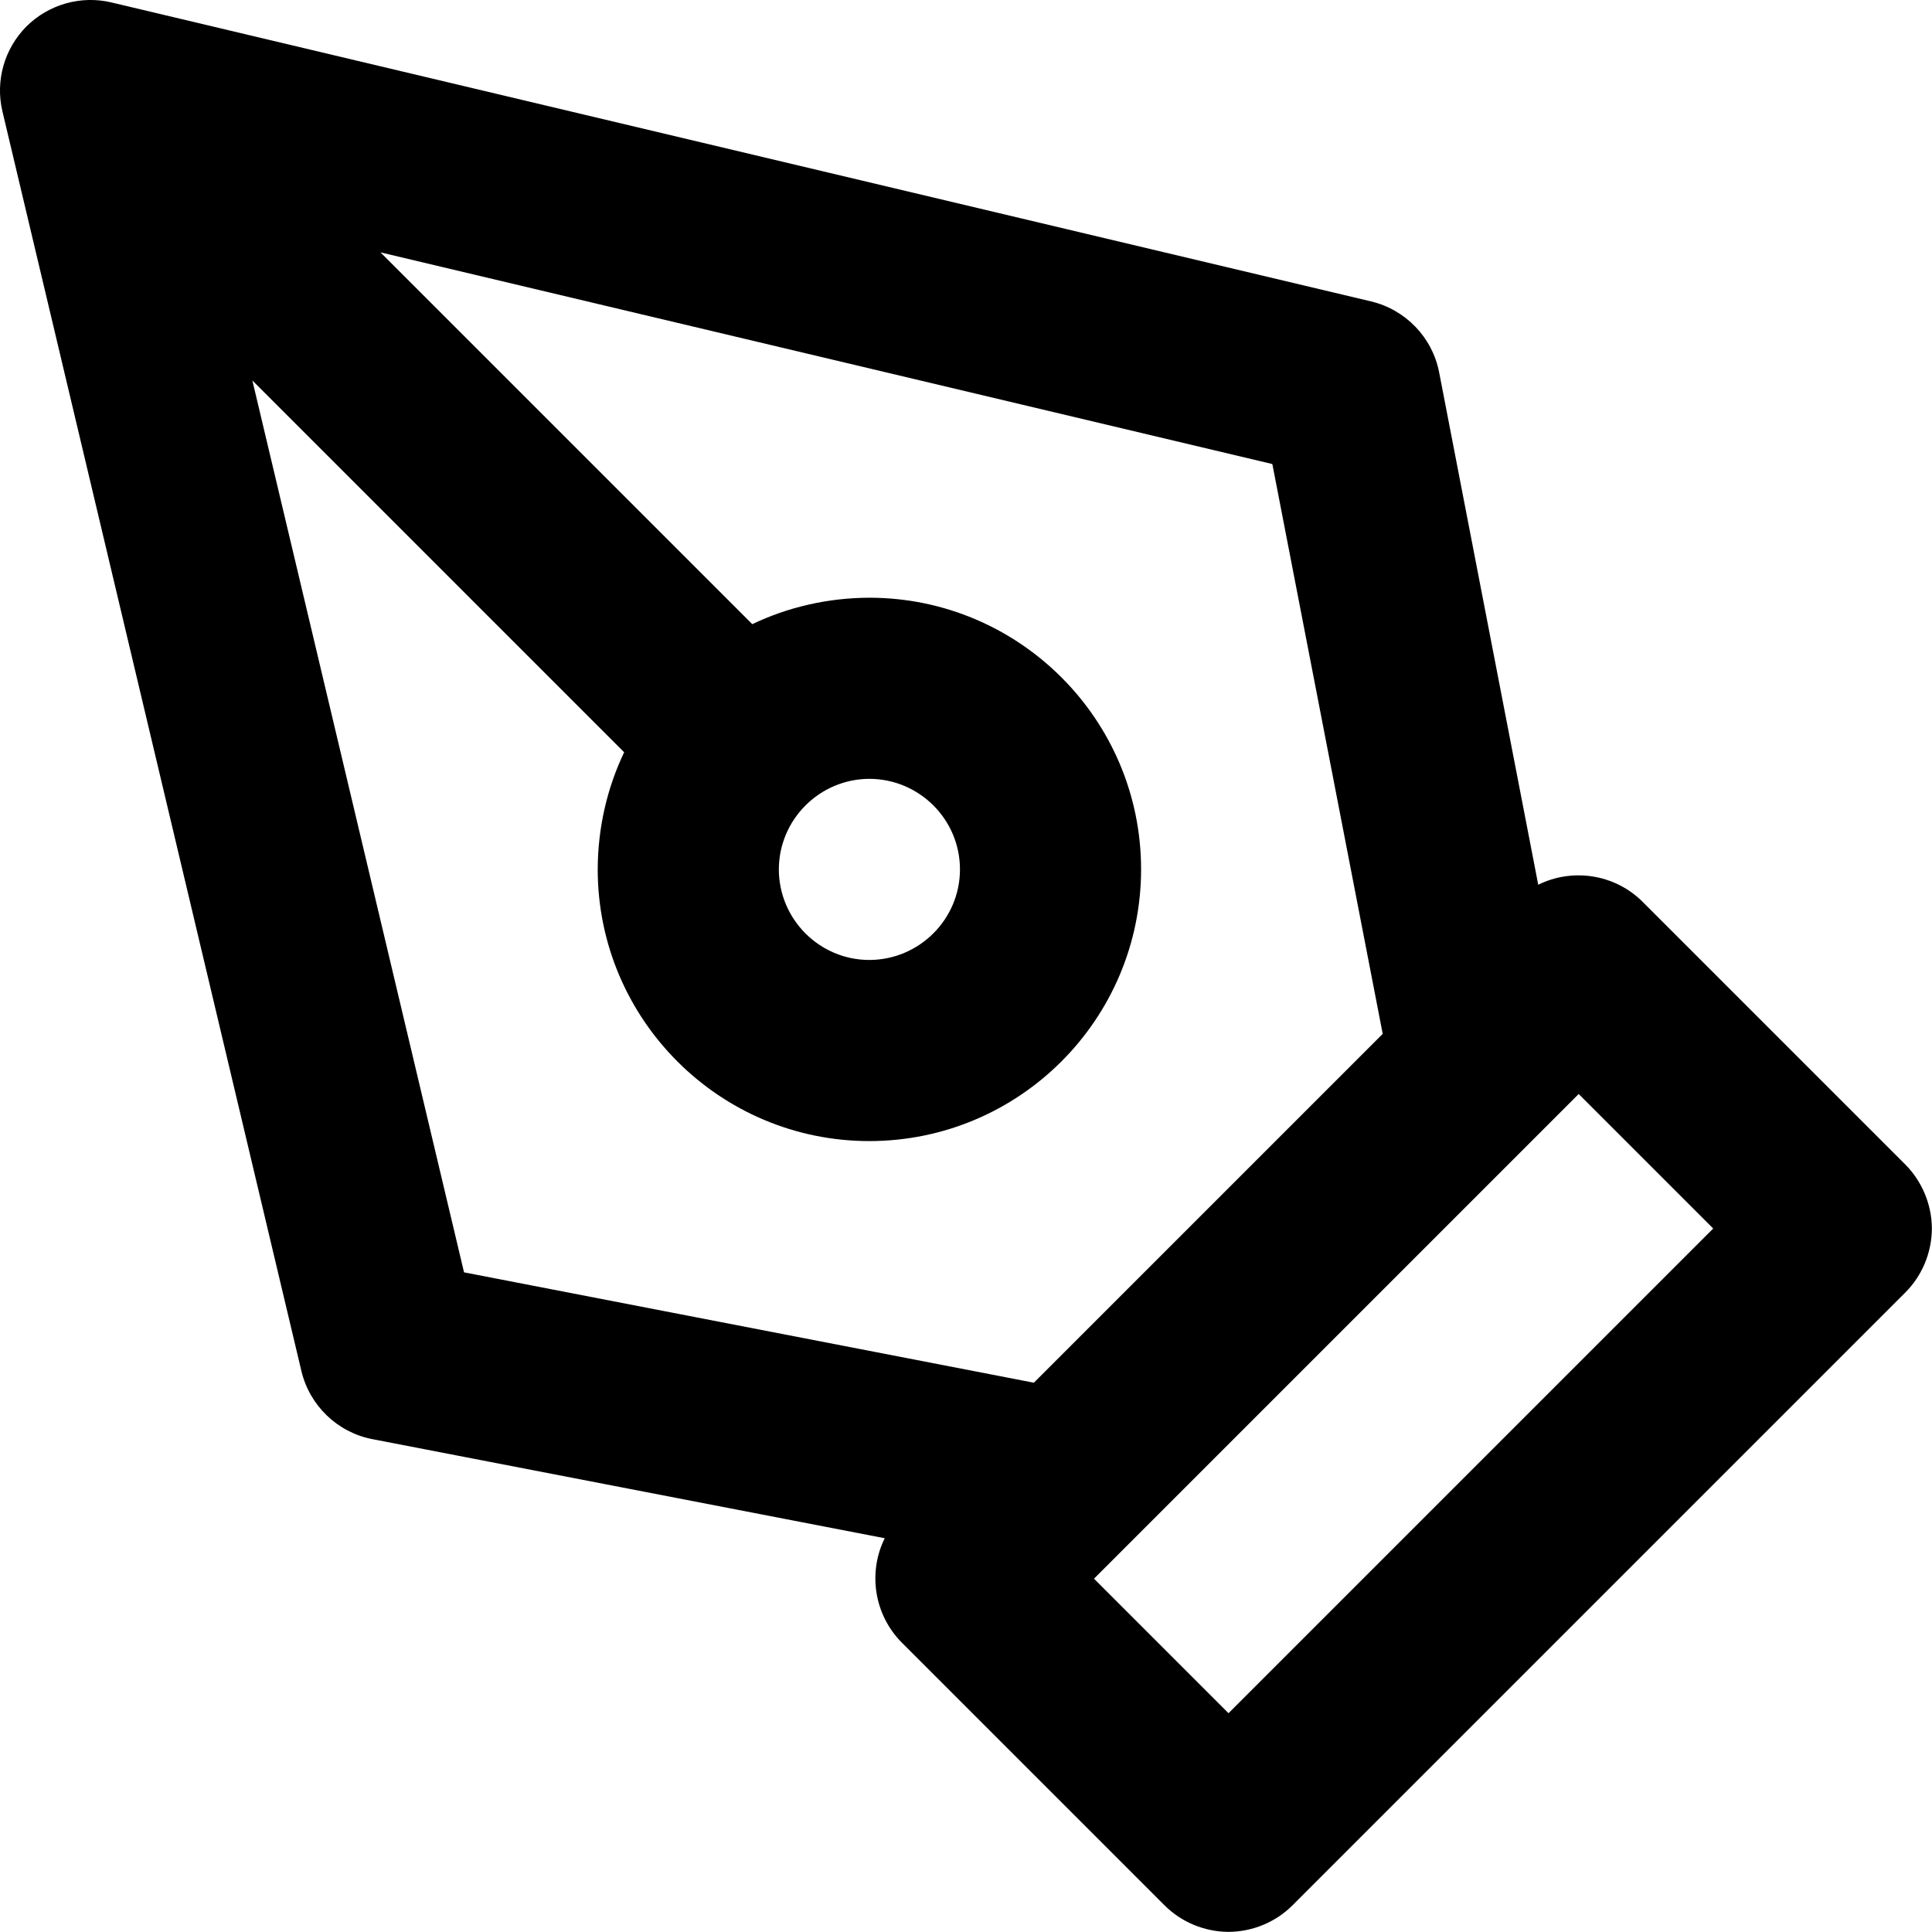
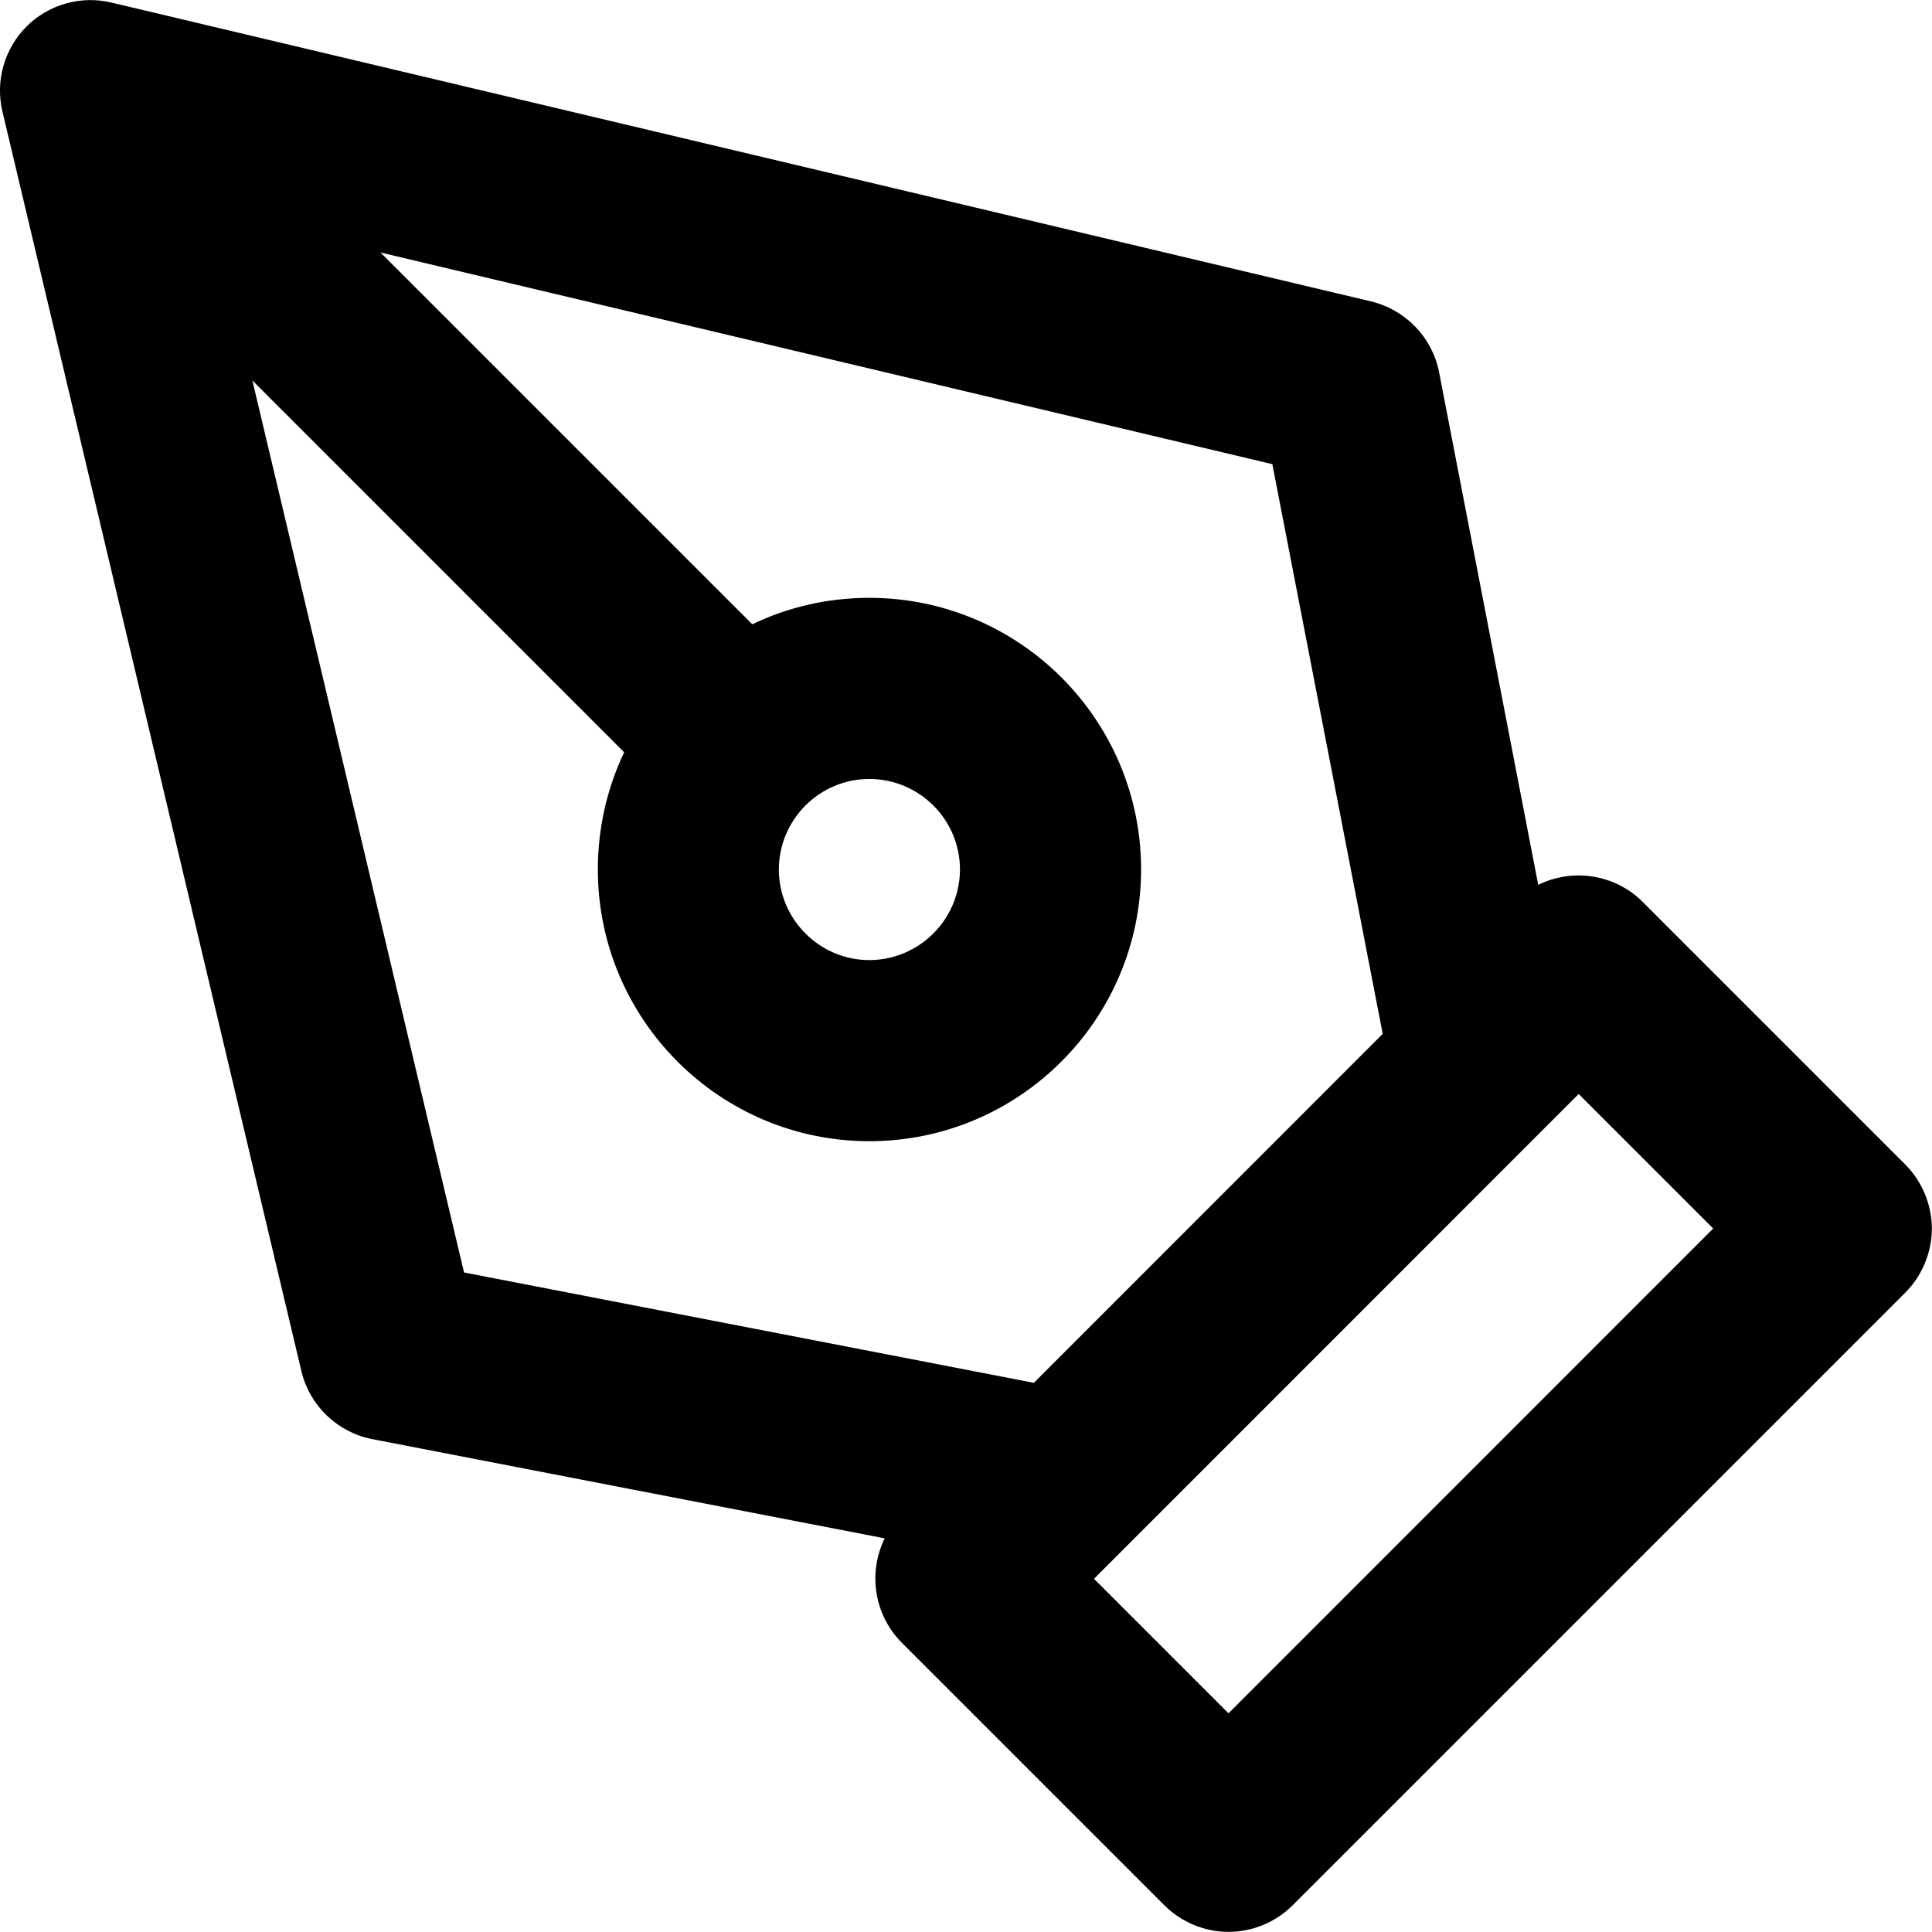
<svg xmlns="http://www.w3.org/2000/svg" width="16" height="16" viewBox="0 0 16 16" fill="none">
  <g id="size=16">
-     <path id="Path" fill-rule="evenodd" clip-rule="evenodd" d="M0.219 0.219C0.403 0.036 0.67 -0.04 0.922 0.02L11.354 2.496C11.64 2.564 11.862 2.794 11.918 3.082L12.739 7.327C13.019 7.188 13.371 7.236 13.604 7.469L15.779 9.644C15.918 9.784 15.998 9.976 15.999 10.174C15.998 10.372 15.919 10.564 15.779 10.704L10.704 15.779C10.564 15.919 10.372 15.998 10.174 15.999C9.976 15.998 9.784 15.919 9.644 15.779L7.469 13.604C7.236 13.37 7.188 13.019 7.327 12.739L3.082 11.918C2.794 11.862 2.564 11.64 2.496 11.354L0.02 0.922C-0.04 0.669 0.036 0.403 0.219 0.219ZM9.06 13.074L10.174 14.188L14.188 10.174L13.074 9.06L9.06 13.074ZM6.23 5.169C6.523 5.029 6.854 4.951 7.2 4.95C8.442 4.951 9.45 5.959 9.45 7.2C9.449 8.442 8.442 9.449 7.2 9.45C5.959 9.45 4.951 8.442 4.95 7.2C4.951 6.853 5.029 6.523 5.169 6.23L2.09 3.151L3.843 10.537L8.562 11.451L11.451 8.562L10.537 3.843L3.151 2.09L6.23 5.169ZM7.2 6.45C6.787 6.451 6.451 6.787 6.45 7.2C6.451 7.614 6.787 7.95 7.2 7.95C7.613 7.949 7.95 7.613 7.95 7.2C7.95 6.787 7.614 6.451 7.2 6.45Z" fill="#000001" />
+     <path id="Path" fill-rule="evenodd" clip-rule="evenodd" d="M0.219 0.22C0.403 0.036 0.67 -0.039 0.922 0.021L11.354 2.496C11.64 2.565 11.862 2.794 11.918 3.083L12.739 7.328C13.019 7.189 13.371 7.236 13.604 7.469L15.779 9.644C15.918 9.784 15.998 9.976 15.999 10.174C15.998 10.373 15.919 10.564 15.779 10.705L10.704 15.78C10.564 15.919 10.372 15.999 10.174 15.999C9.976 15.999 9.784 15.919 9.644 15.78L7.469 13.605C7.236 13.371 7.188 13.02 7.327 12.74L3.082 11.918C2.794 11.862 2.564 11.641 2.496 11.355L0.02 0.923C-0.04 0.67 0.036 0.404 0.219 0.22ZM9.06 13.075L10.174 14.189L14.188 10.174L13.074 9.06L9.06 13.075ZM6.23 5.17C6.523 5.029 6.853 4.951 7.2 4.951C8.442 4.952 9.45 5.959 9.45 7.201C9.449 8.442 8.442 9.45 7.2 9.451C5.959 9.451 4.952 8.442 4.951 7.201C4.951 6.854 5.029 6.524 5.169 6.23L2.09 3.151L3.843 10.538L8.562 11.452L11.451 8.562L10.537 3.844L3.151 2.091L6.23 5.17ZM7.2 6.451C6.787 6.451 6.451 6.787 6.45 7.201C6.451 7.614 6.787 7.951 7.2 7.951C7.613 7.95 7.949 7.614 7.95 7.201C7.95 6.788 7.614 6.452 7.2 6.451Z" fill="#000001" />
  </g>
</svg>
